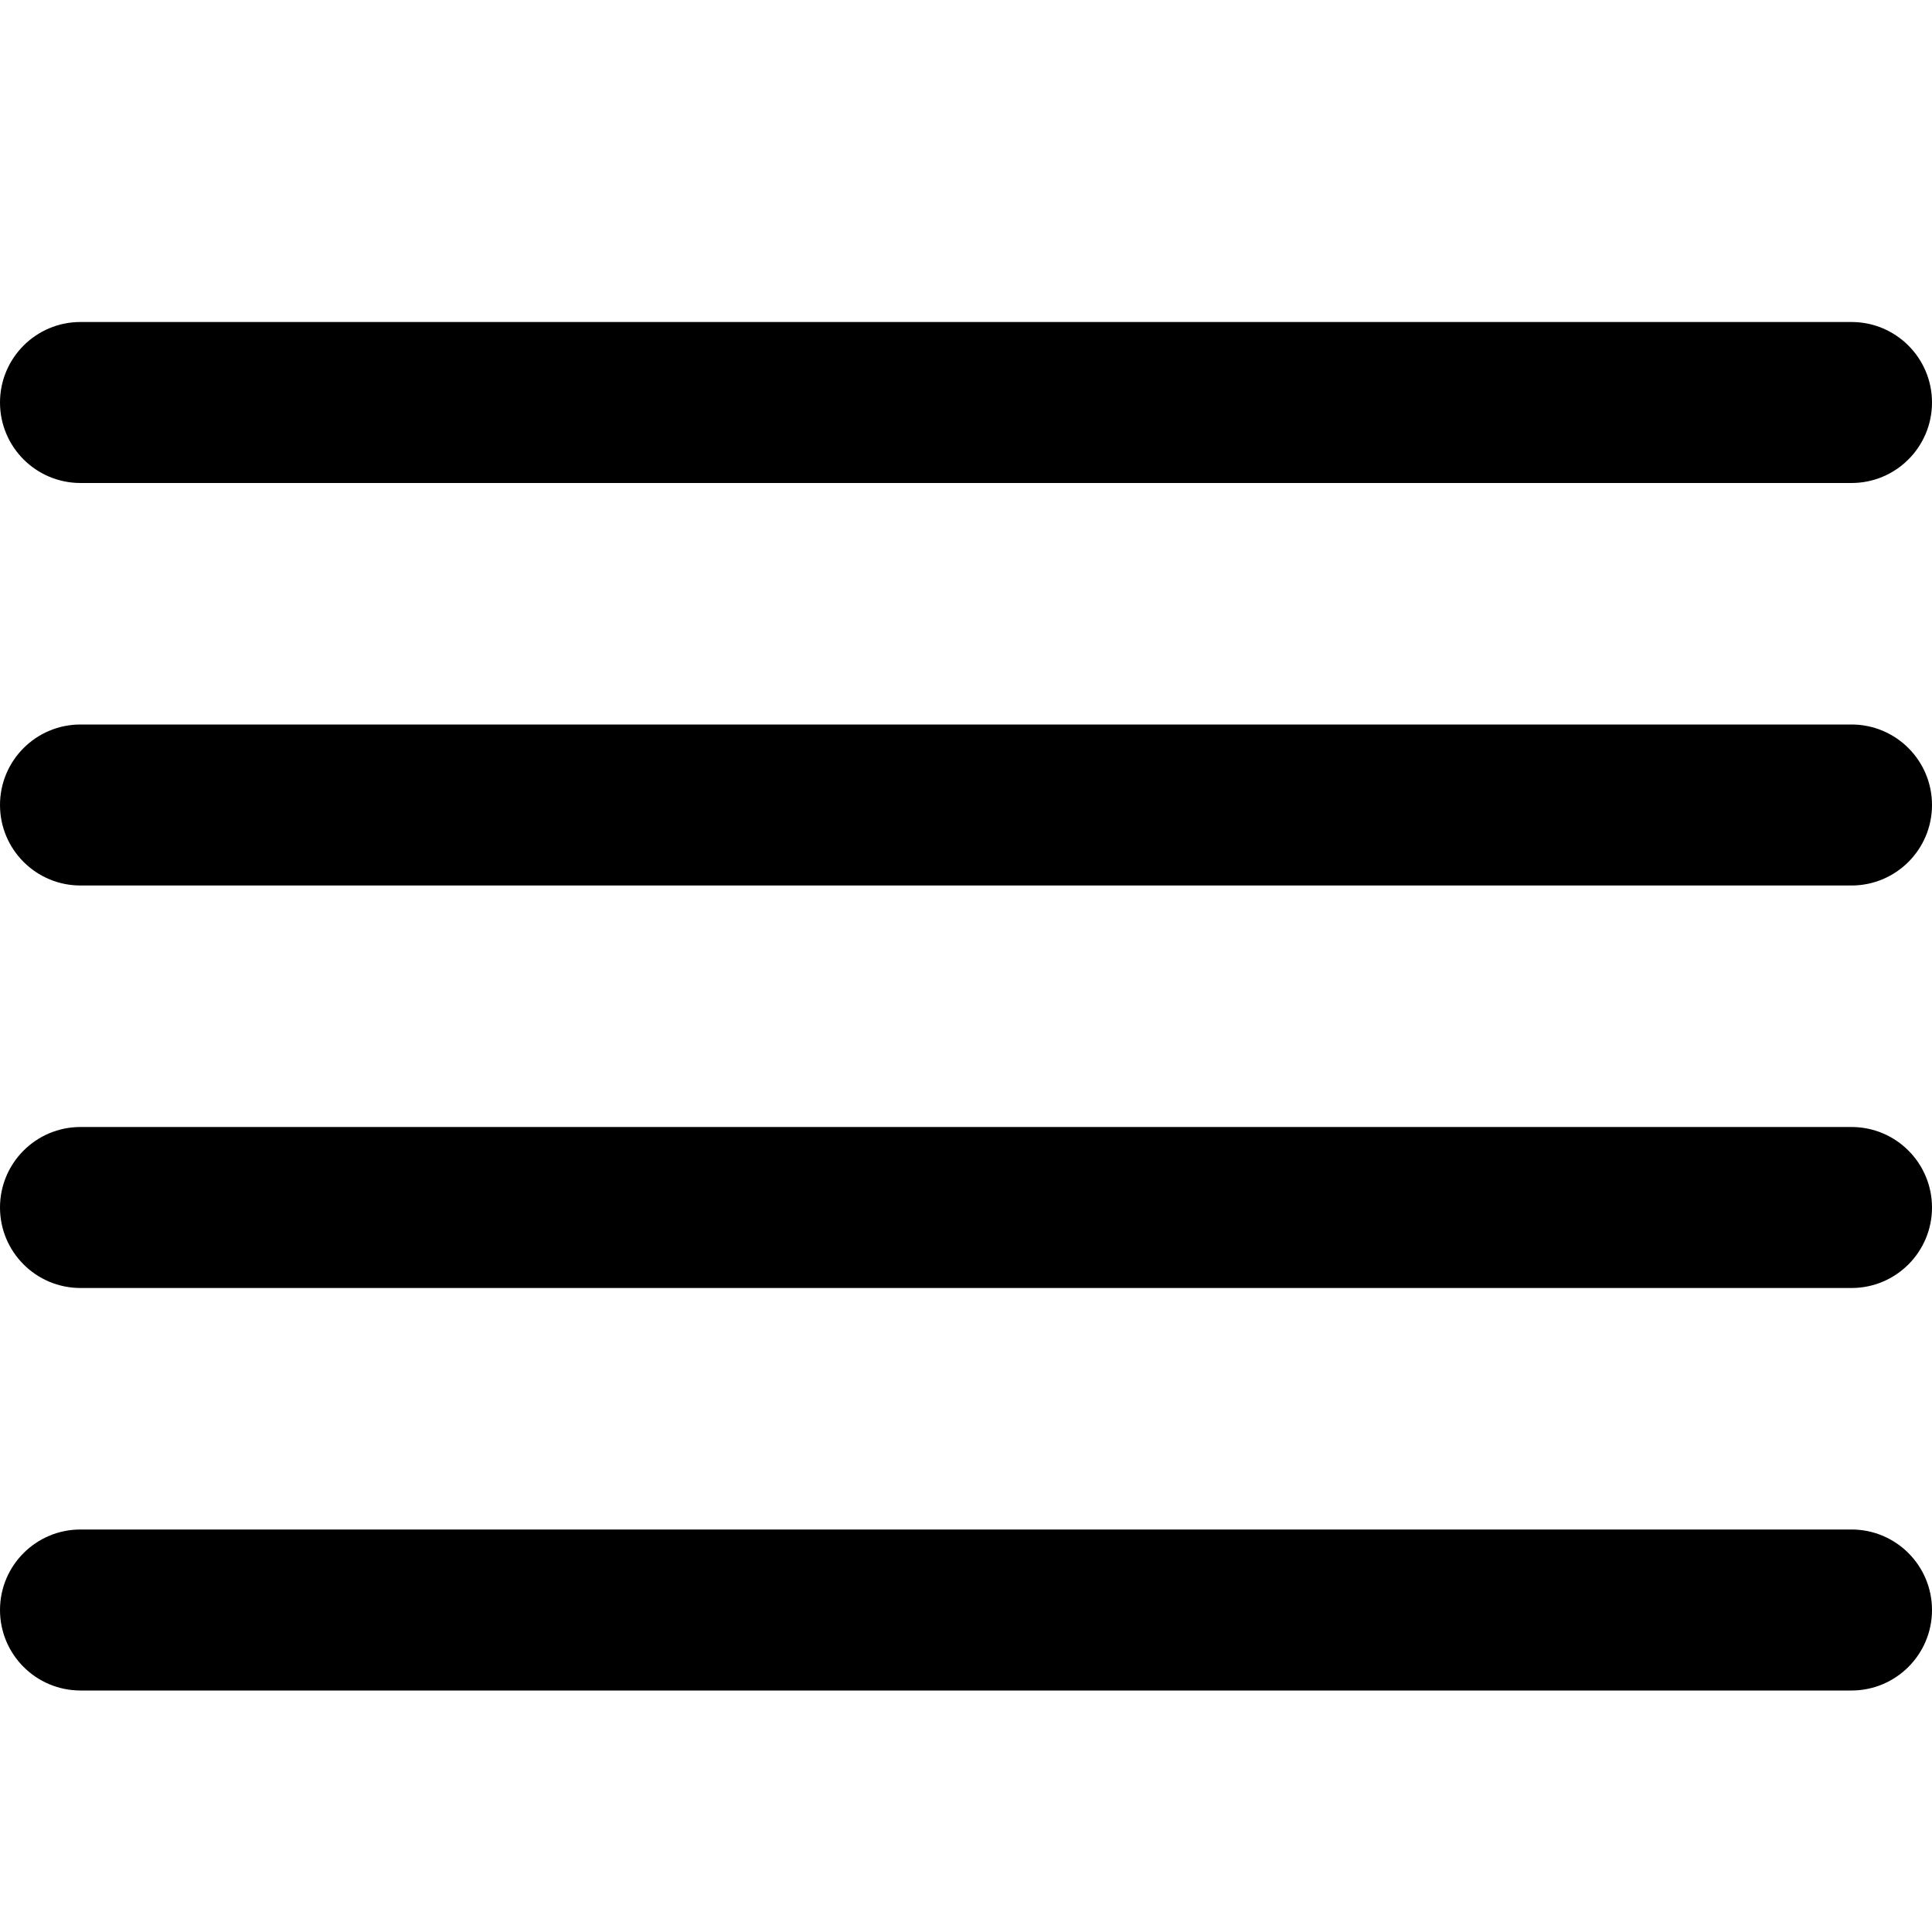
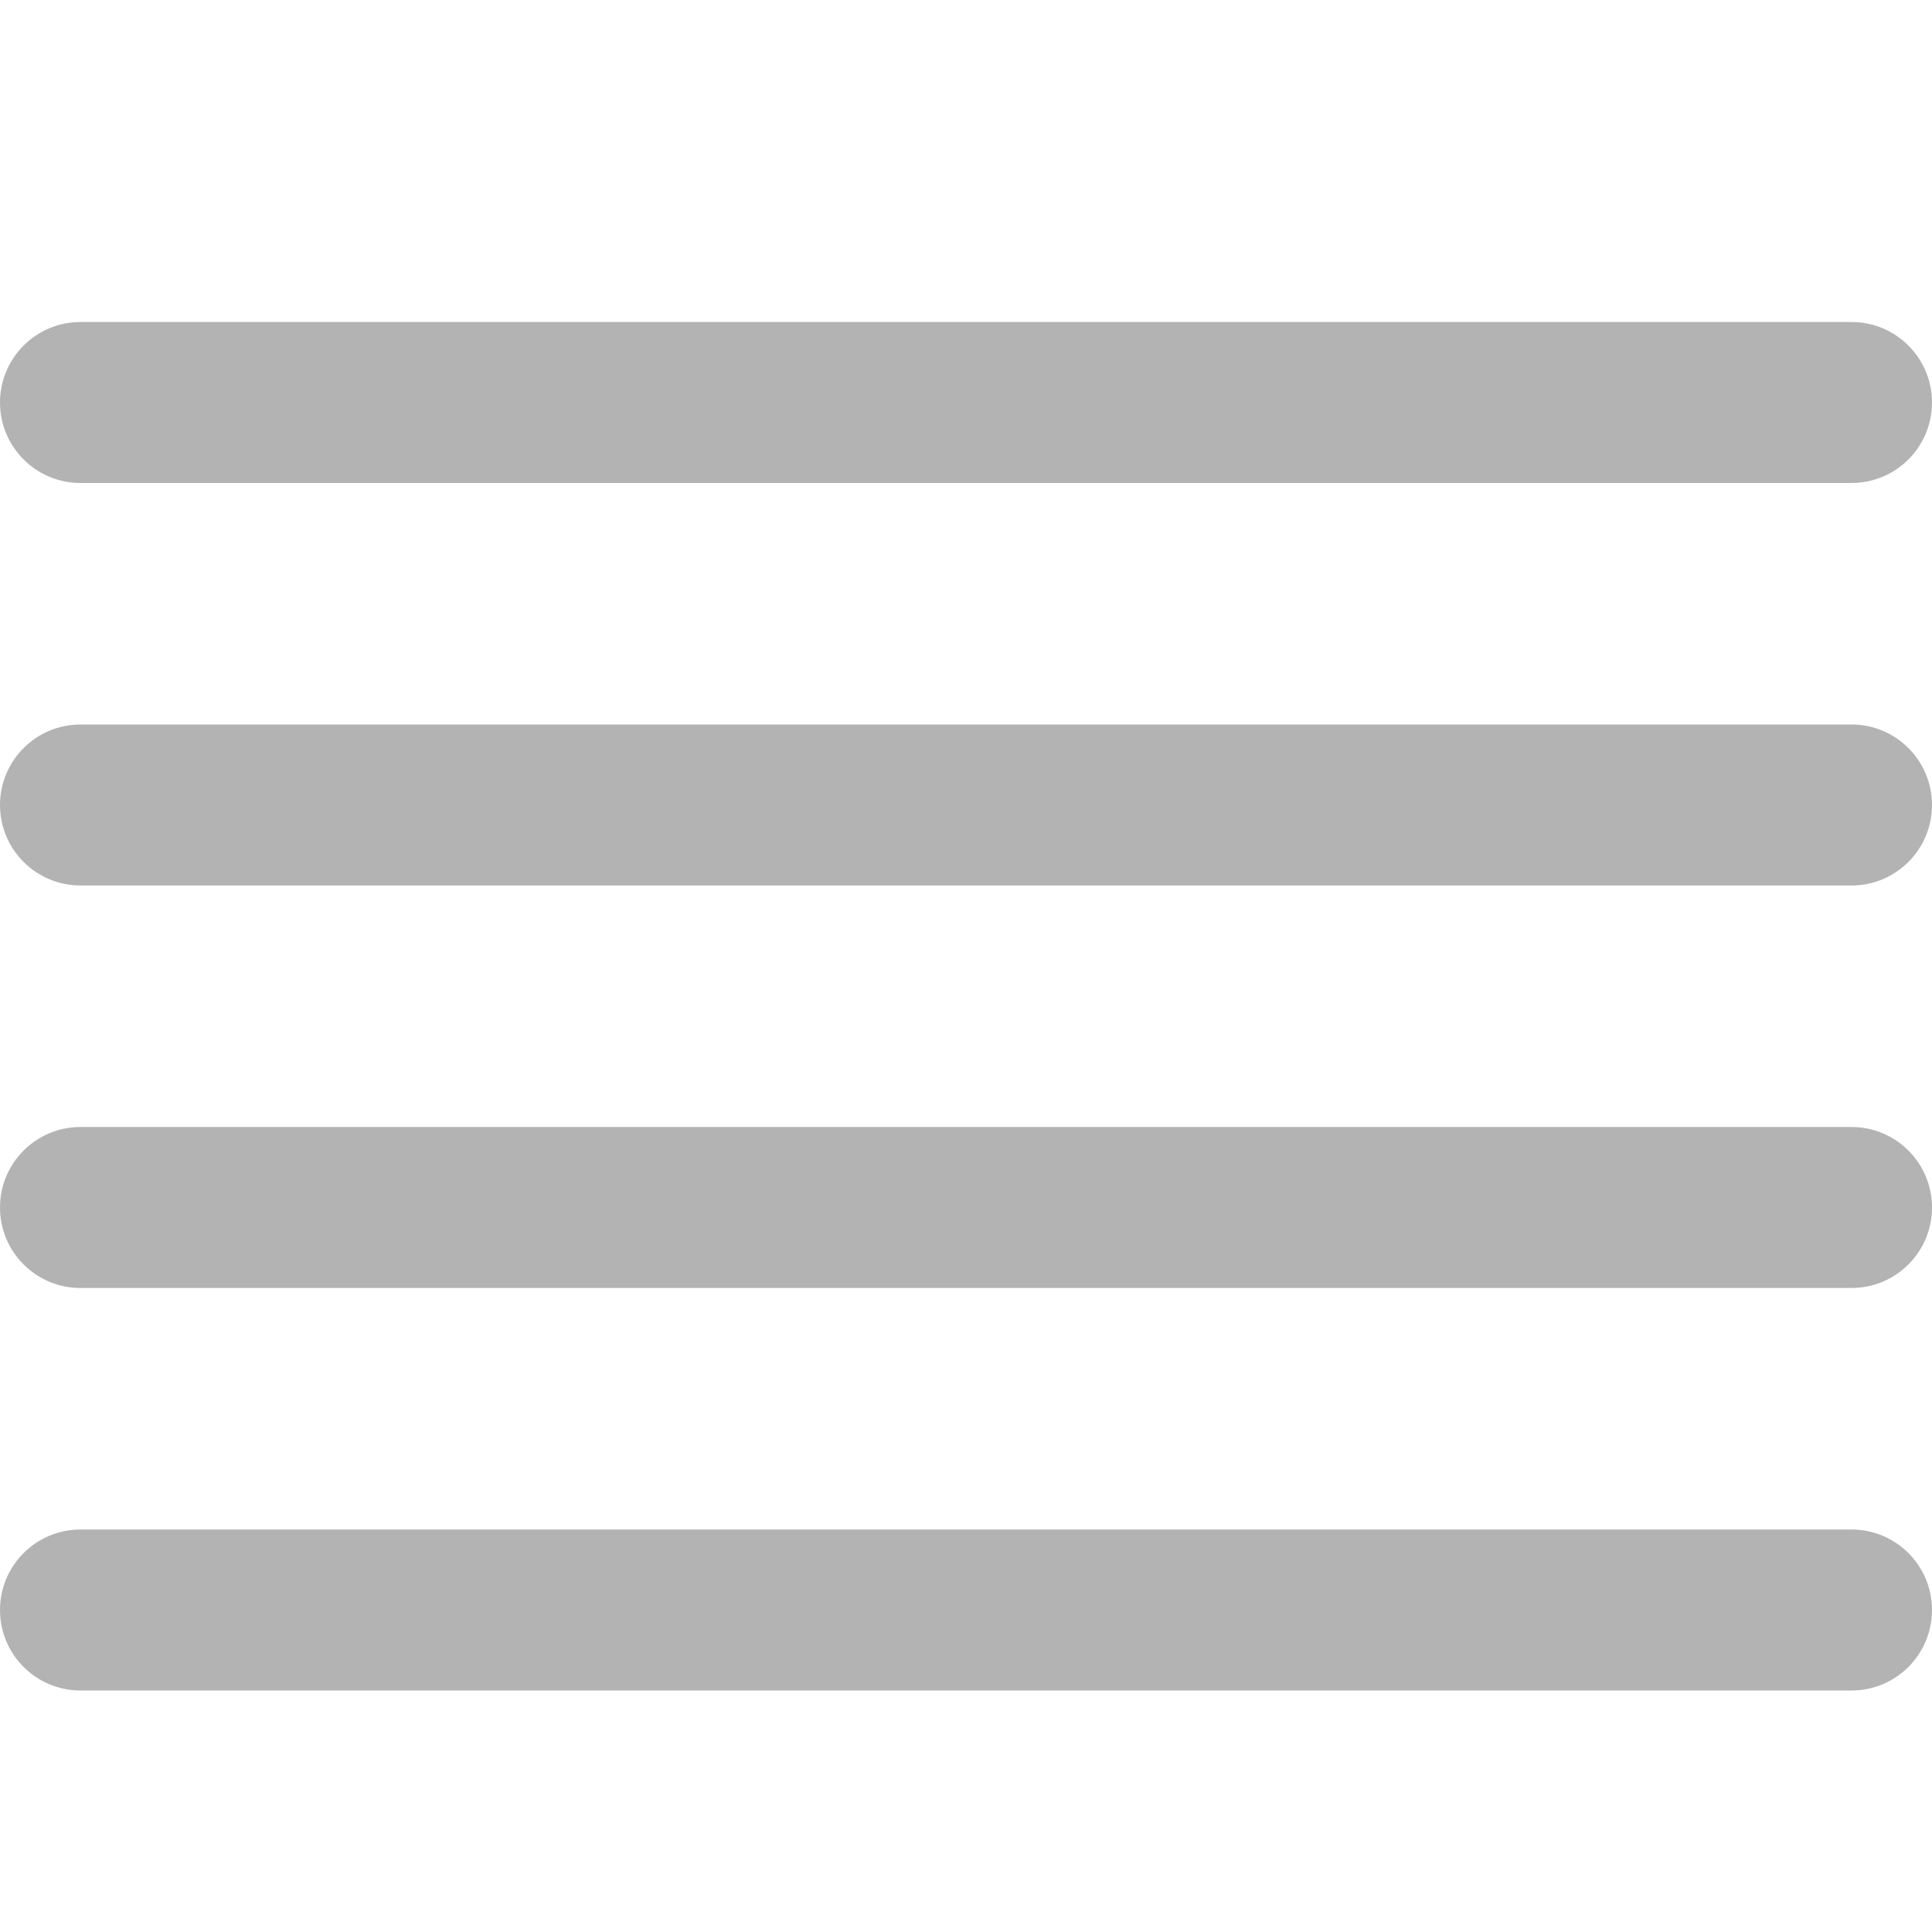
- <svg xmlns="http://www.w3.org/2000/svg" id="Outline" viewBox="0 0 24 24">
+ <svg xmlns="http://www.w3.org/2000/svg" id="Outline" viewBox="0 0 24 24" fill-opacity="0.3">
  <path d="M1,6H23a1,1,0,0,0,0-2H1A1,1,0,0,0,1,6Z" />
  <path d="M23,9H1a1,1,0,0,0,0,2H23a1,1,0,0,0,0-2Z" />
  <path d="M23,19H1a1,1,0,0,0,0,2H23a1,1,0,0,0,0-2Z" />
  <path d="M23,14H1a1,1,0,0,0,0,2H23a1,1,0,0,0,0-2Z" />
</svg>
